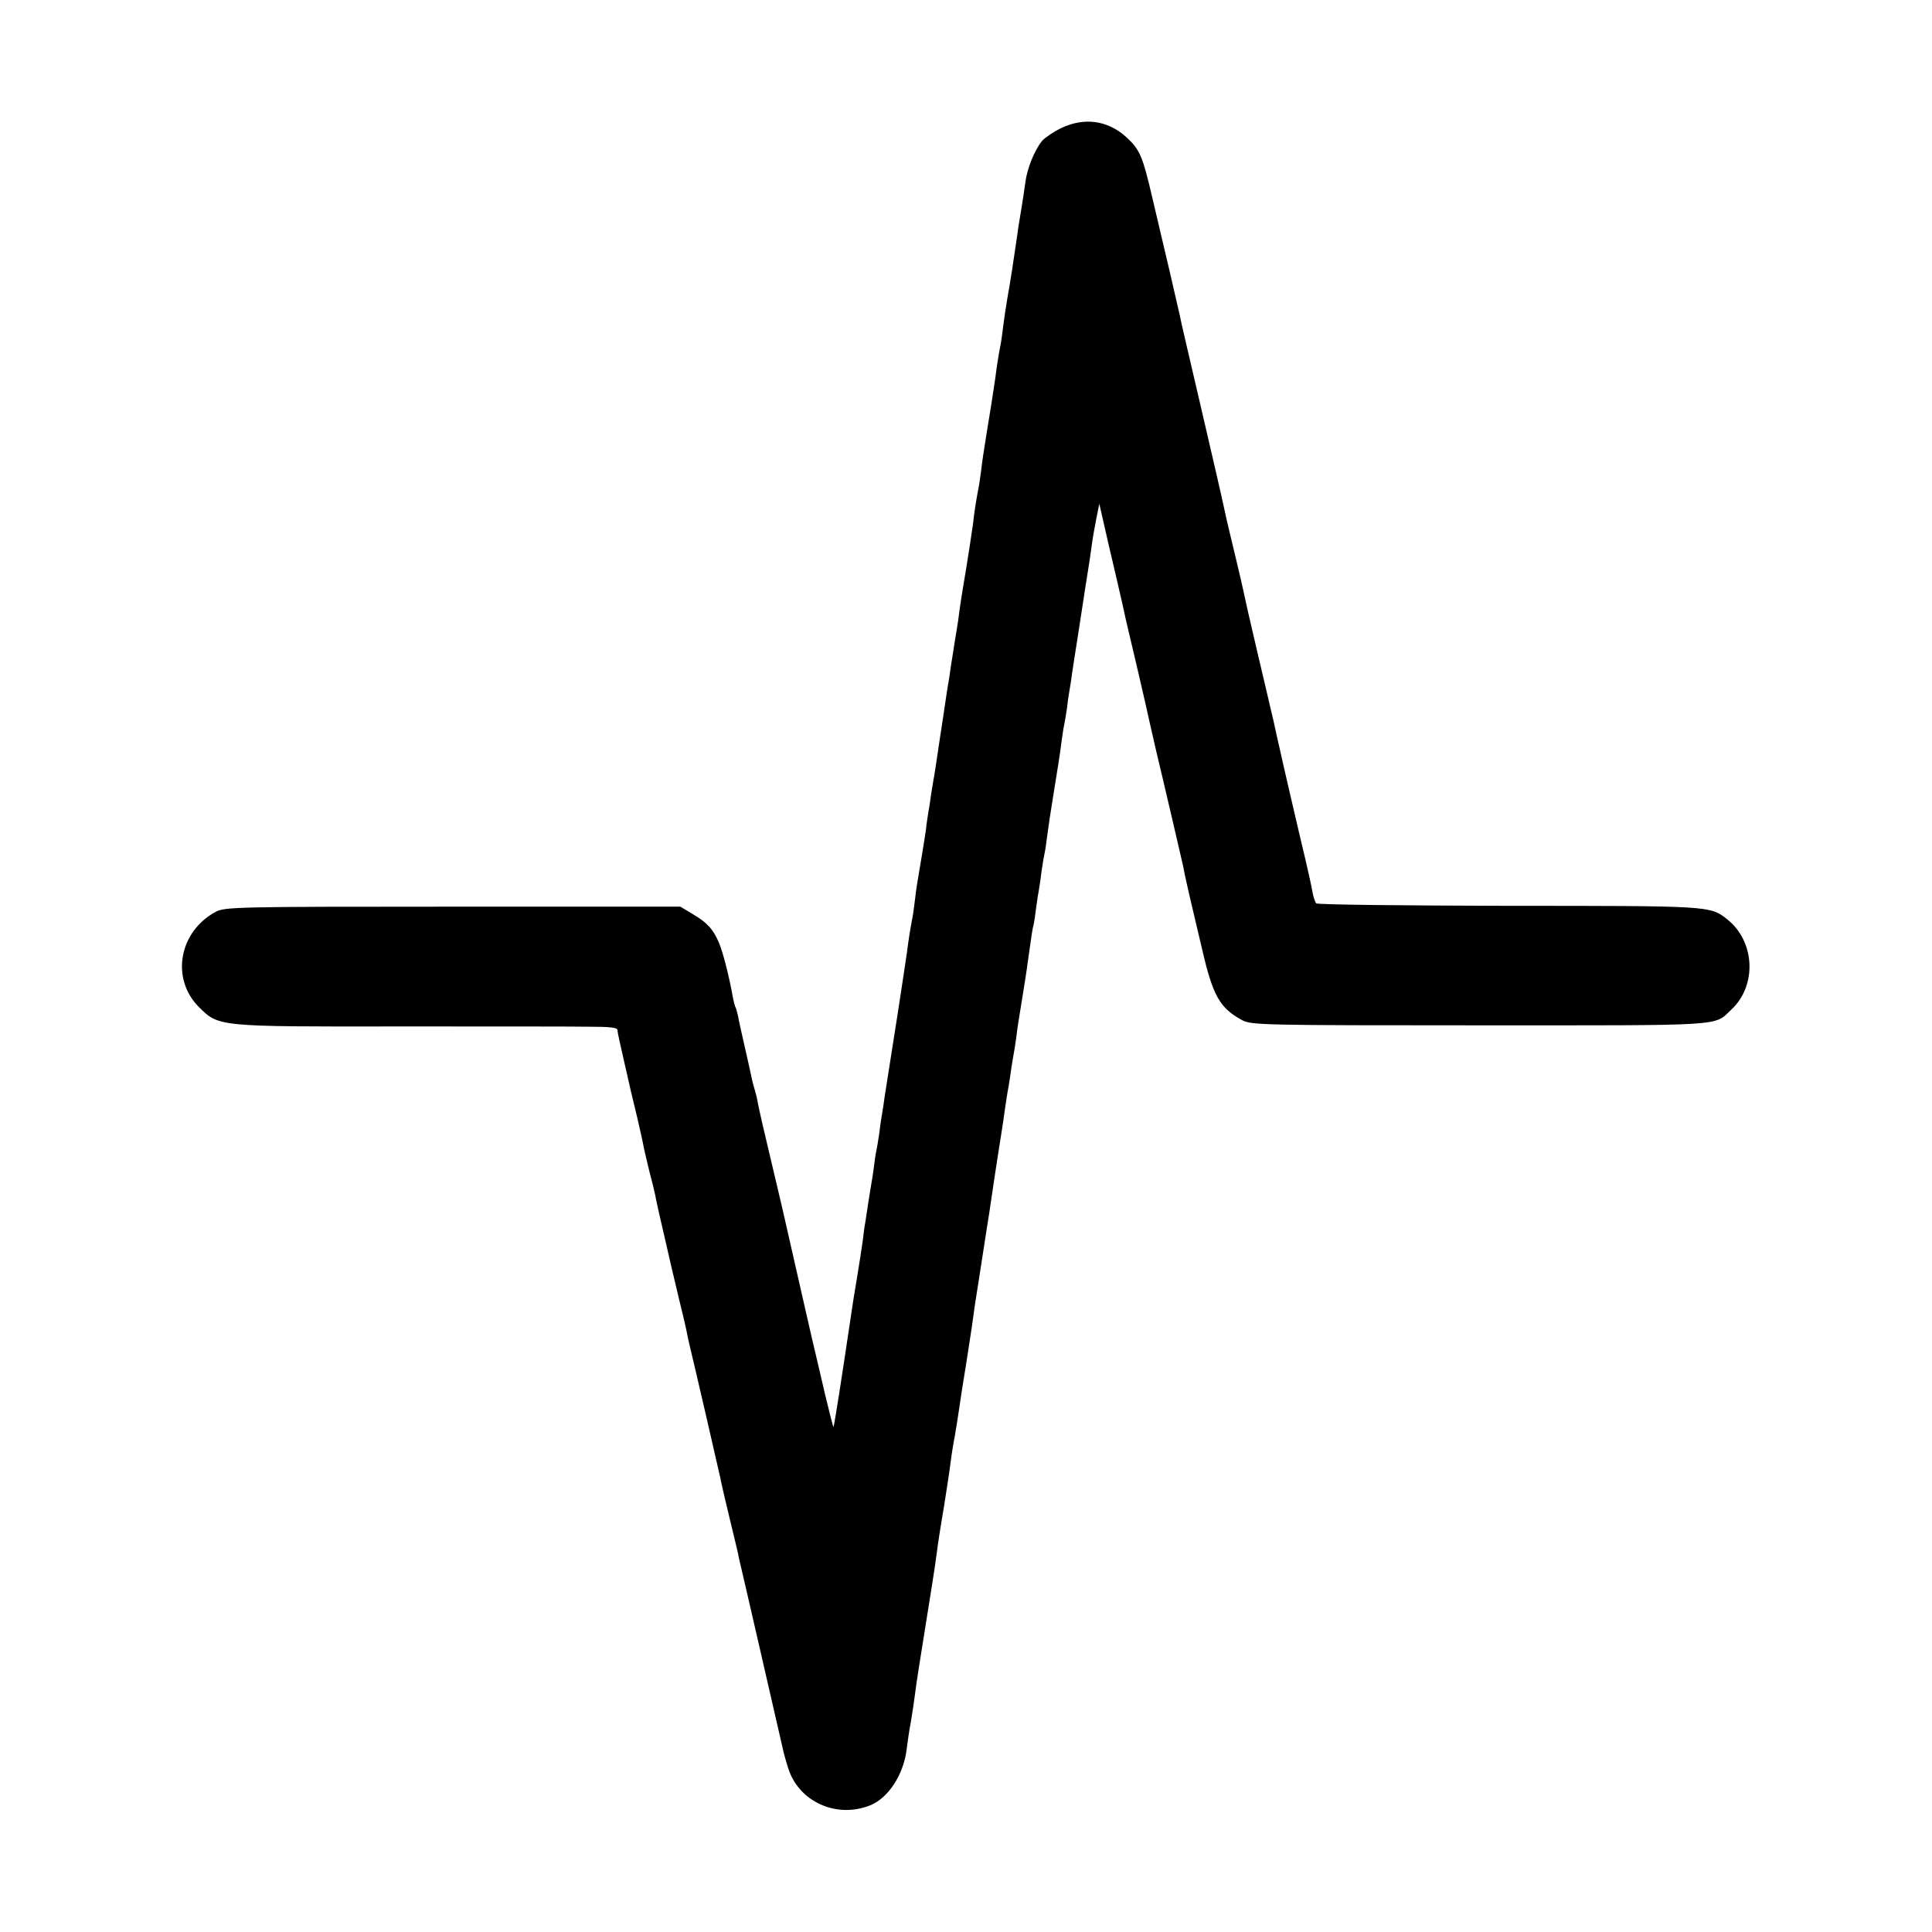
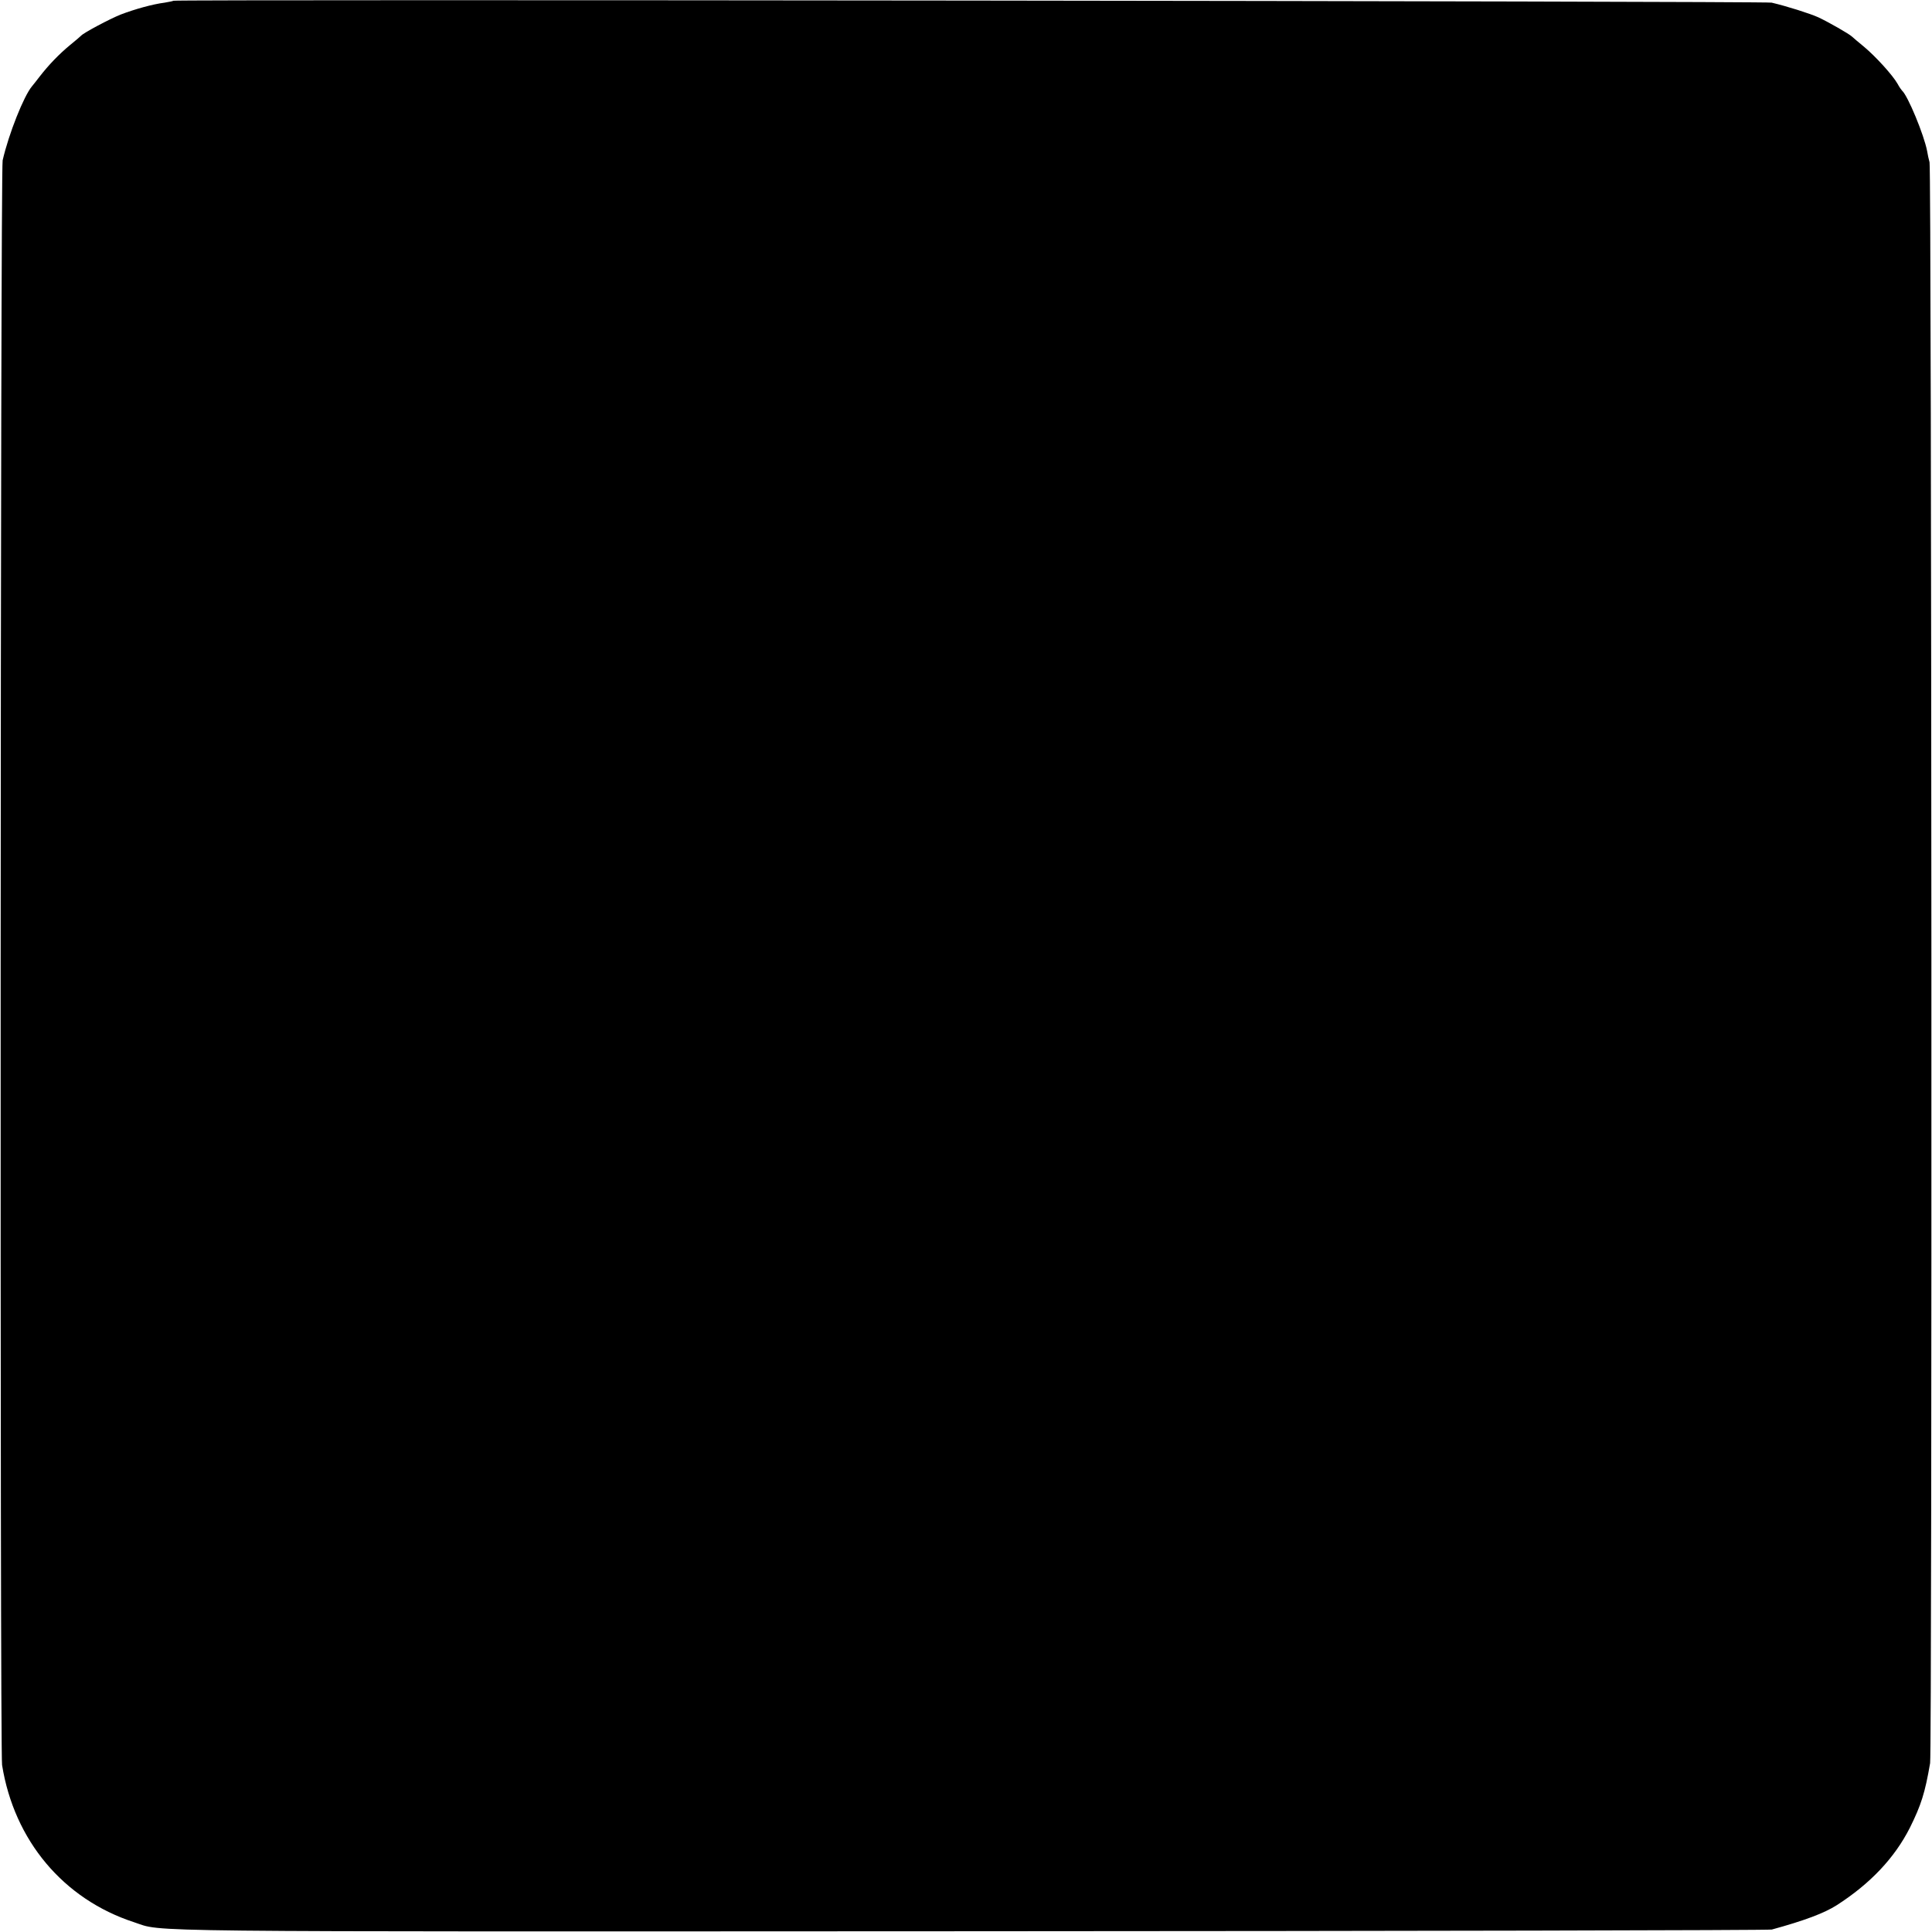
- <svg xmlns="http://www.w3.org/2000/svg" version="1" viewBox="0 0 700 700">
-   <path d="M384.5 46.4c-2.7 1.3-5.8 3.4-6.9 4.6-2.8 3.4-5.5 10.2-6.1 15.1-.3 2.4-1 6.9-1.5 9.9s-1.2 7.1-1.4 9c-1.4 9.6-2.4 16.3-3.6 23-.5 3-1.2 7.5-1.5 10-.3 2.5-.7 5.6-1 7-.7 3.5-1.4 8.1-1.9 12.1-.8 5.4-1.6 10.8-3.2 20.3-.8 5-1.7 10.8-1.9 13-.3 2.3-.7 5.2-1 6.6-.8 4.1-1.5 8.5-2 13.1-.3 2.4-1.5 10-2.6 16.9-1.2 6.9-2.3 14.1-2.5 16-.2 1.9-.9 6-1.4 9-.5 3-1.1 7.3-1.5 9.5-.3 2.2-.7 5.1-1 6.5-.2 1.4-.7 4.3-1 6.5-.3 2.2-1 6.7-1.5 10s-1.2 7.8-1.5 10c-.3 2.2-.8 5.1-1 6.5-.3 1.4-.7 4.3-1.1 6.5-.3 2.2-.7 5.1-1 6.5-.2 1.4-.7 4.3-.9 6.5-.3 2.2-1 6.5-1.5 9.5-1.7 9.9-2 11.8-2.5 16.1-.3 2.4-.7 5.5-1 6.9-.7 3.5-1.4 8.1-1.9 12.1-.3 1.9-.8 5.2-1.1 7.4-.3 2.2-1.1 6.9-1.6 10.5-.5 3.6-1.2 7.6-1.4 9-.9 5.7-3.4 21.8-4 25.5-.3 2.3-.7 5-.9 6-.2 1.1-.7 4.2-1 7-.4 2.7-.9 5.7-1.1 6.5-.2.8-.6 3.5-.9 6-.3 2.5-.8 5.4-1 6.5-.3 1.8-1.5 9.2-2.1 13.5-.2.8-.6 3.7-.9 6.5-.4 2.7-1.3 8.8-2.1 13.5-.8 4.7-1.7 10.3-2 12.5-3.7 25-6.1 40.2-6.5 41.5-.1.3-1.4-4.9-3-11.5-1.5-6.6-3.7-15.8-4.8-20.5-2.1-9.3-10.2-44.6-10.7-47-.2-.8-1.7-7.1-3.3-14-3.5-14.6-5.1-21.6-5.7-24.8-.2-1.3-.7-3.2-1-4.2-.3-1-.8-2.7-1-3.7-.2-1-1.3-6.1-2.5-11.3-1.2-5.2-2.4-10.6-2.6-11.9-.3-1.4-.7-2.8-.9-3.1-.2-.4-.7-2.1-1-3.8-1.2-6.9-3.5-16.1-5-19.6-2.1-4.9-4.2-7.3-9.5-10.4l-4.5-2.7H164c-78.4 0-82.7.1-85.9 1.9-13.3 7.2-16.3 24.2-6 34.5 7.2 7.1 6.5 7.1 72.7 7 32.3 0 63.2 0 68.8.1 7.3 0 10.1.3 10.1 1.2 0 .7 1.1 5.6 2.3 10.8 1.2 5.2 2.3 10.2 2.5 11 .2.8 1.3 5.3 2.4 10 1.1 4.7 2.2 9.7 2.4 11 .3 1.4 1.2 5.2 2 8.5.9 3.3 1.8 7.1 2.1 8.5.2 1.4 1 4.7 1.6 7.5.6 2.7 1.3 5.7 1.5 6.5 2.2 9.7 3.9 16.9 5.6 24 1.2 4.7 2.3 9.6 2.6 11 .2 1.4 1.7 7.9 3.3 14.5 2.2 9.3 6.6 28.5 7.5 32.5.1.3.4 1.8.8 3.5.4 1.6.9 3.9 1.1 5 .2 1.1 1.6 6.9 3 12.8s2.8 11.5 3 12.5c.1.9.6 2.8.9 4.2.8 3.2 14.7 63.9 15.3 66.5.2 1.1 1.1 4.4 2 7.2 3.8 12.1 17.5 18.3 29.7 13.4 6.5-2.6 12.1-11.1 13.2-20.3.3-2.4.9-6.8 1.5-9.8.5-3 1.2-7.5 1.5-10 .5-4.1 1.4-9.9 6-38.5.8-5 1.7-11 2-13.5.3-2.5 1.4-9.7 2.5-16 1-6.3 2.1-13.5 2.4-16 .3-2.5 1-7 1.6-10 .5-3 1.2-7.3 1.5-9.5.3-2.2 1.4-9.4 2.5-16 1-6.6 2.2-14 2.5-16.5.3-2.5.8-5.6 1-7 .2-1.4 1.4-8.6 2.5-16s2.3-14.6 2.5-16c.2-1.4 1.1-7.5 2-13.5.9-6.1 1.9-12.1 2.1-13.5.2-1.4.7-4.3 1-6.5.3-2.2.9-6.5 1.4-9.5.6-3 1.2-7.3 1.5-9.5.4-2.2.8-5.1 1.1-6.5.2-1.4.7-4.3.9-6.5.3-2.2 1-6.5 1.5-9.5 1-6.3 2-12.2 2.5-16.3 1.3-9.2 1.6-11.4 2-12.7.2-.8.6-3.5.9-6 .3-2.5.8-5.4 1-6.5.2-1.1.7-4.3 1-7 .4-2.8.9-5.7 1.1-6.5.2-.8.6-3.5.9-6 .3-2.5 1.4-9.9 2.5-16.5s2.3-14.3 2.6-17c.4-2.8.8-5.7 1-6.5.2-.8.7-3.8 1.1-6.5.3-2.8.8-5.9 1-7 .2-1 .6-3.7.9-6 .3-2.2 1.3-8.3 2.1-13.5.8-5.2 1.7-11.1 2-13 .3-1.9.9-6 1.4-9 .5-3 1.2-7.5 1.5-10 .3-2.5 1.1-7 1.7-10l1.1-5.5 3.3 14.5c1.9 8 4.1 17.6 5 21.5.8 3.8 1.7 7.7 1.9 8.5.2.8 2 8.5 4 17s3.8 16.6 4.1 18c.3 1.4 1.4 6.1 2.4 10.5 1.9 7.8 8.7 37 9.6 41 .2 1.1.6 2.9.8 4 .4 1.9 2.3 10.3 3.1 13.5.2.8 1.5 6.5 3 12.7 3.9 17 6.4 21.5 14.5 25.9 3.4 1.8 7 1.9 86 1.9 90.4 0 84.8.4 91.3-5.7 9.4-8.8 8.6-24.8-1.6-32.8-6.1-4.8-6-4.8-79.2-4.8-37.8-.1-69.1-.4-69.6-.9-.4-.4-1.1-2.4-1.4-4.3-.3-1.9-1.5-7.1-2.5-11.5-2.3-9.5-8.9-38-9.6-41.4-.3-1.2-1.2-5.3-2-9-.9-3.6-1.7-7.3-1.9-8.1-.2-.8-2-8.5-4-17-3.5-15-4-17.2-4.9-21.5-.2-1.1-1.5-6.7-2.9-12.5s-3.3-13.7-4.1-17.5c-.8-3.9-4.7-20.7-8.6-37.5-3.9-16.8-7.4-31.6-7.6-33-.3-1.4-2-8.8-3.8-16.5-1.8-7.7-4.6-19.4-6.1-25.9-3.5-15-4.5-17.4-9.4-21.9-6.7-6.1-15.2-7.3-23.6-3.3z" />
+ <svg xmlns="http://www.w3.org/2000/svg" version="1.0" width="1024pt" height="1024pt" viewBox="0 0 1024 1024" preserveAspectRatio="xMidYMid meet">
+   <g transform="translate(0,1024) scale(0.1,-0.1)" fill="#000000" stroke="none">
+     <path d="M919 10236 c-2 -2 -23 -6 -46 -10 -64 -8 -160 -35 -233 -63 -58 -23 -197 -97 -210 -112 -3 -3 -29 -26 -59 -50 -58 -48 -113 -105 -161 -167 -16 -21 -35 -45 -41 -52 -43 -52 -122 -249 -155 -392 -12 -51 -15 -8431 -3 -8505 64 -400 325 -711 699 -833 162 -53 -103 -50 4440 -48 2318 1 4227 5 4241 9 175 48 278 87 344 129 179 115 307 251 388 411 59 119 80 184 107 342 11 61 8 8449 -3 8485 -4 14 -10 41 -13 60 -16 84 -102 293 -133 320 -3 3 -14 18 -23 35 -25 45 -116 145 -177 196 -29 24 -59 49 -65 55 -16 15 -123 76 -178 102 -44 20 -167 59 -248 78 -34 8 -8462 18 -8471 10z" />
+   </g>
</svg>
